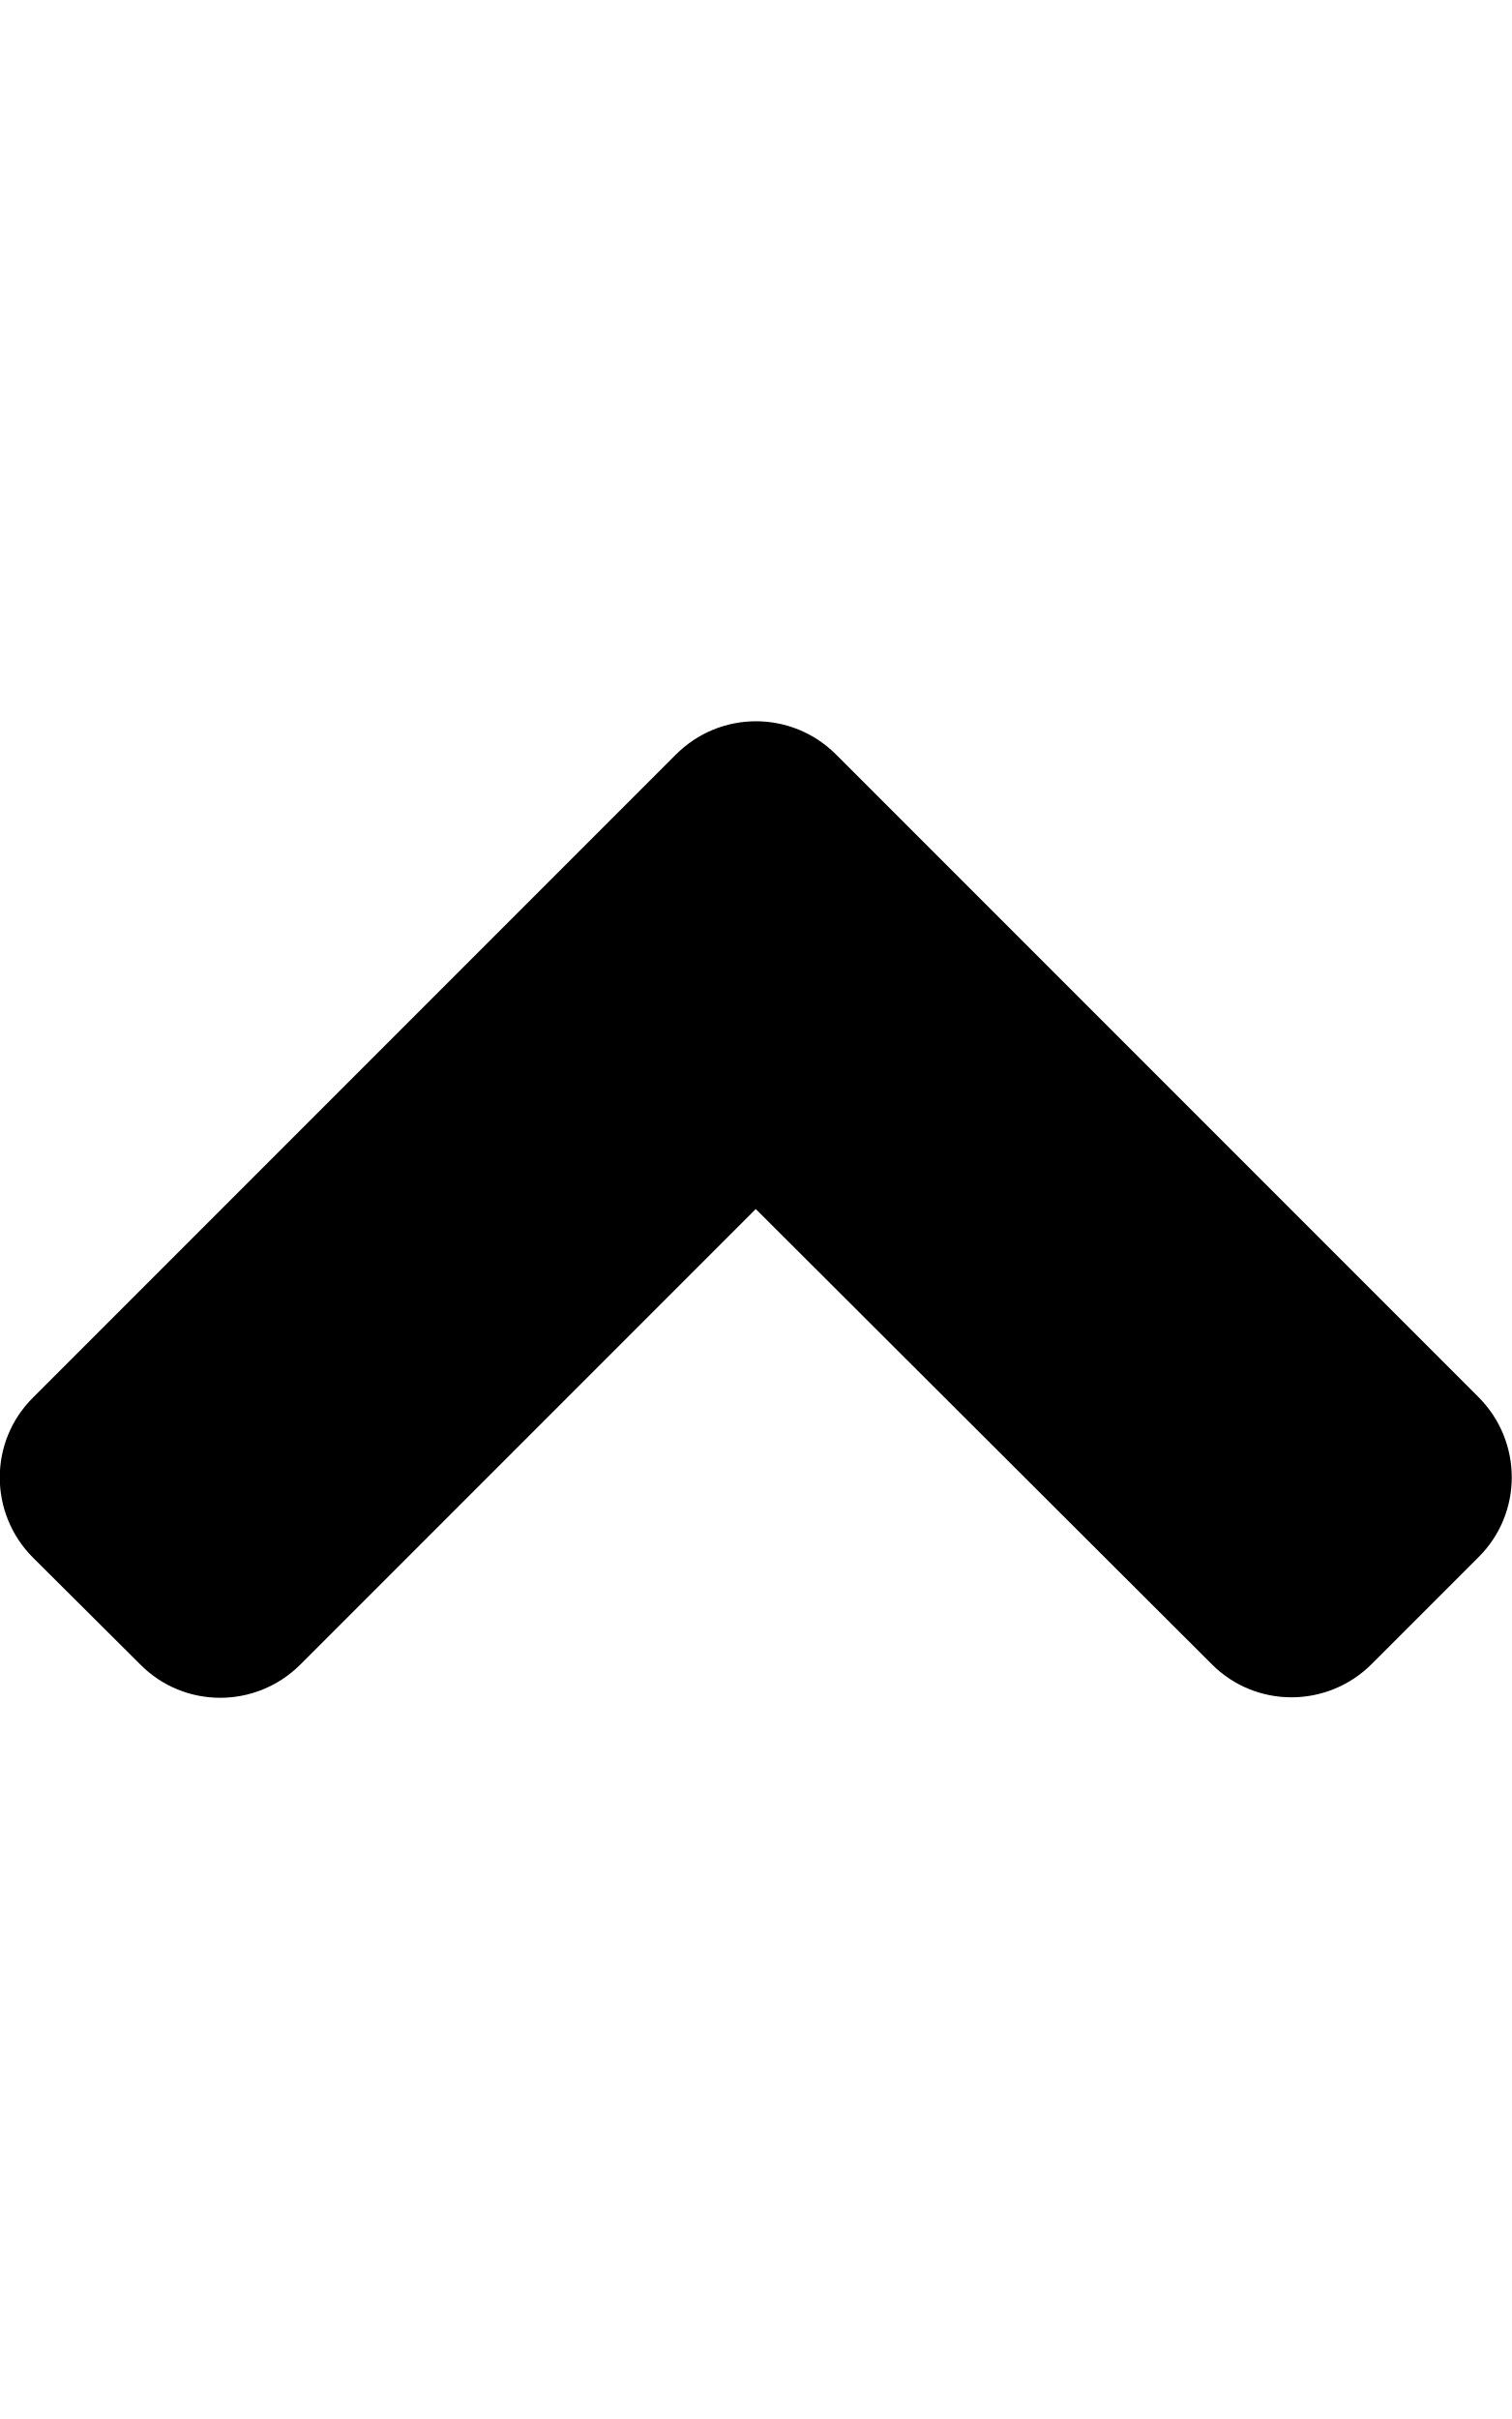
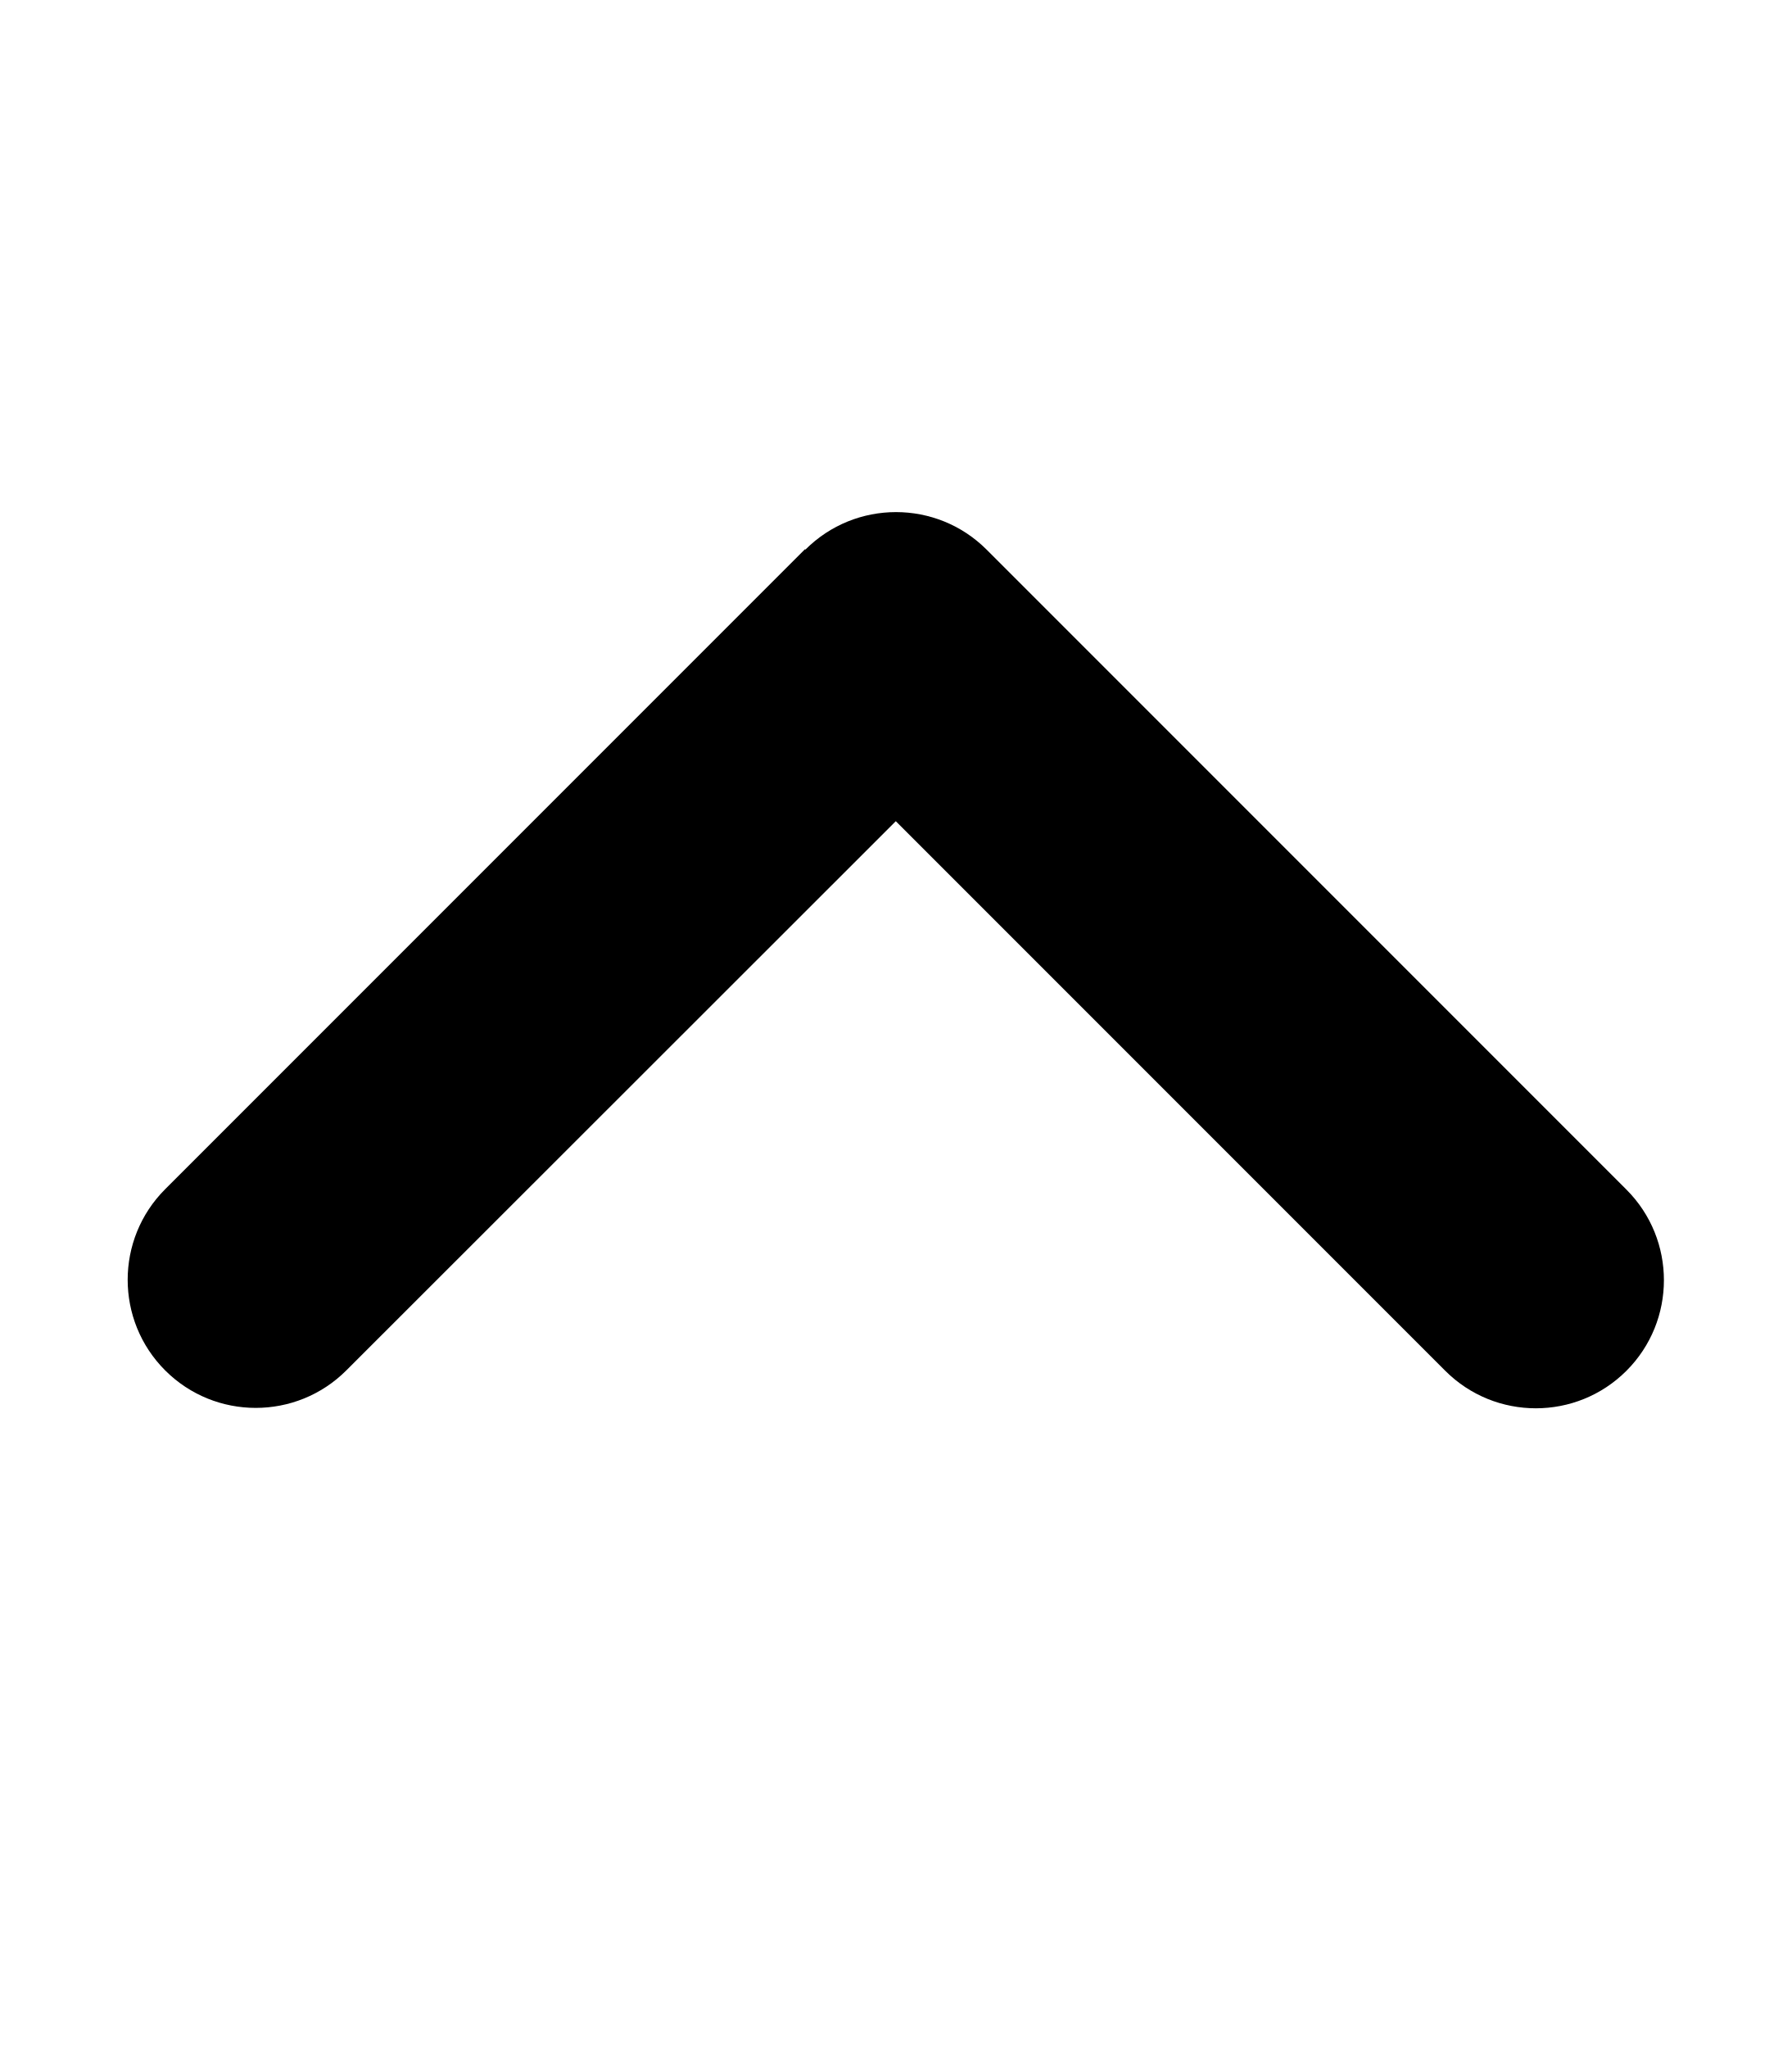
- <svg xmlns="http://www.w3.org/2000/svg" viewBox="0 0 320 512">
-   <path d="m177 159.7 136 136c9.4 9.4 9.4 24.6 0 33.9l-22.6 22.6c-9.4 9.4-24.6 9.4-33.9 0l-96.5-96.3-96.4 96.4c-9.4 9.4-24.6 9.4-33.9 0l-22.7-22.6c-9.4-9.4-9.4-24.6 0-33.9l136-136c9.4-9.5 24.6-9.5 34-.1z" />
+ <svg xmlns="http://www.w3.org/2000/svg" viewBox="0 0 448 512">
+   <path d="m201.4 137.4c12.5-12.5 32.8-12.5 45.3 0l160 160c12.5 12.5 12.5 32.8 0 45.3s-32.8 12.5-45.3 0l-137.4-137.4-137.4 137.3c-12.5 12.5-32.8 12.5-45.3 0s-12.5-32.8 0-45.3l160-160z" />
</svg>
